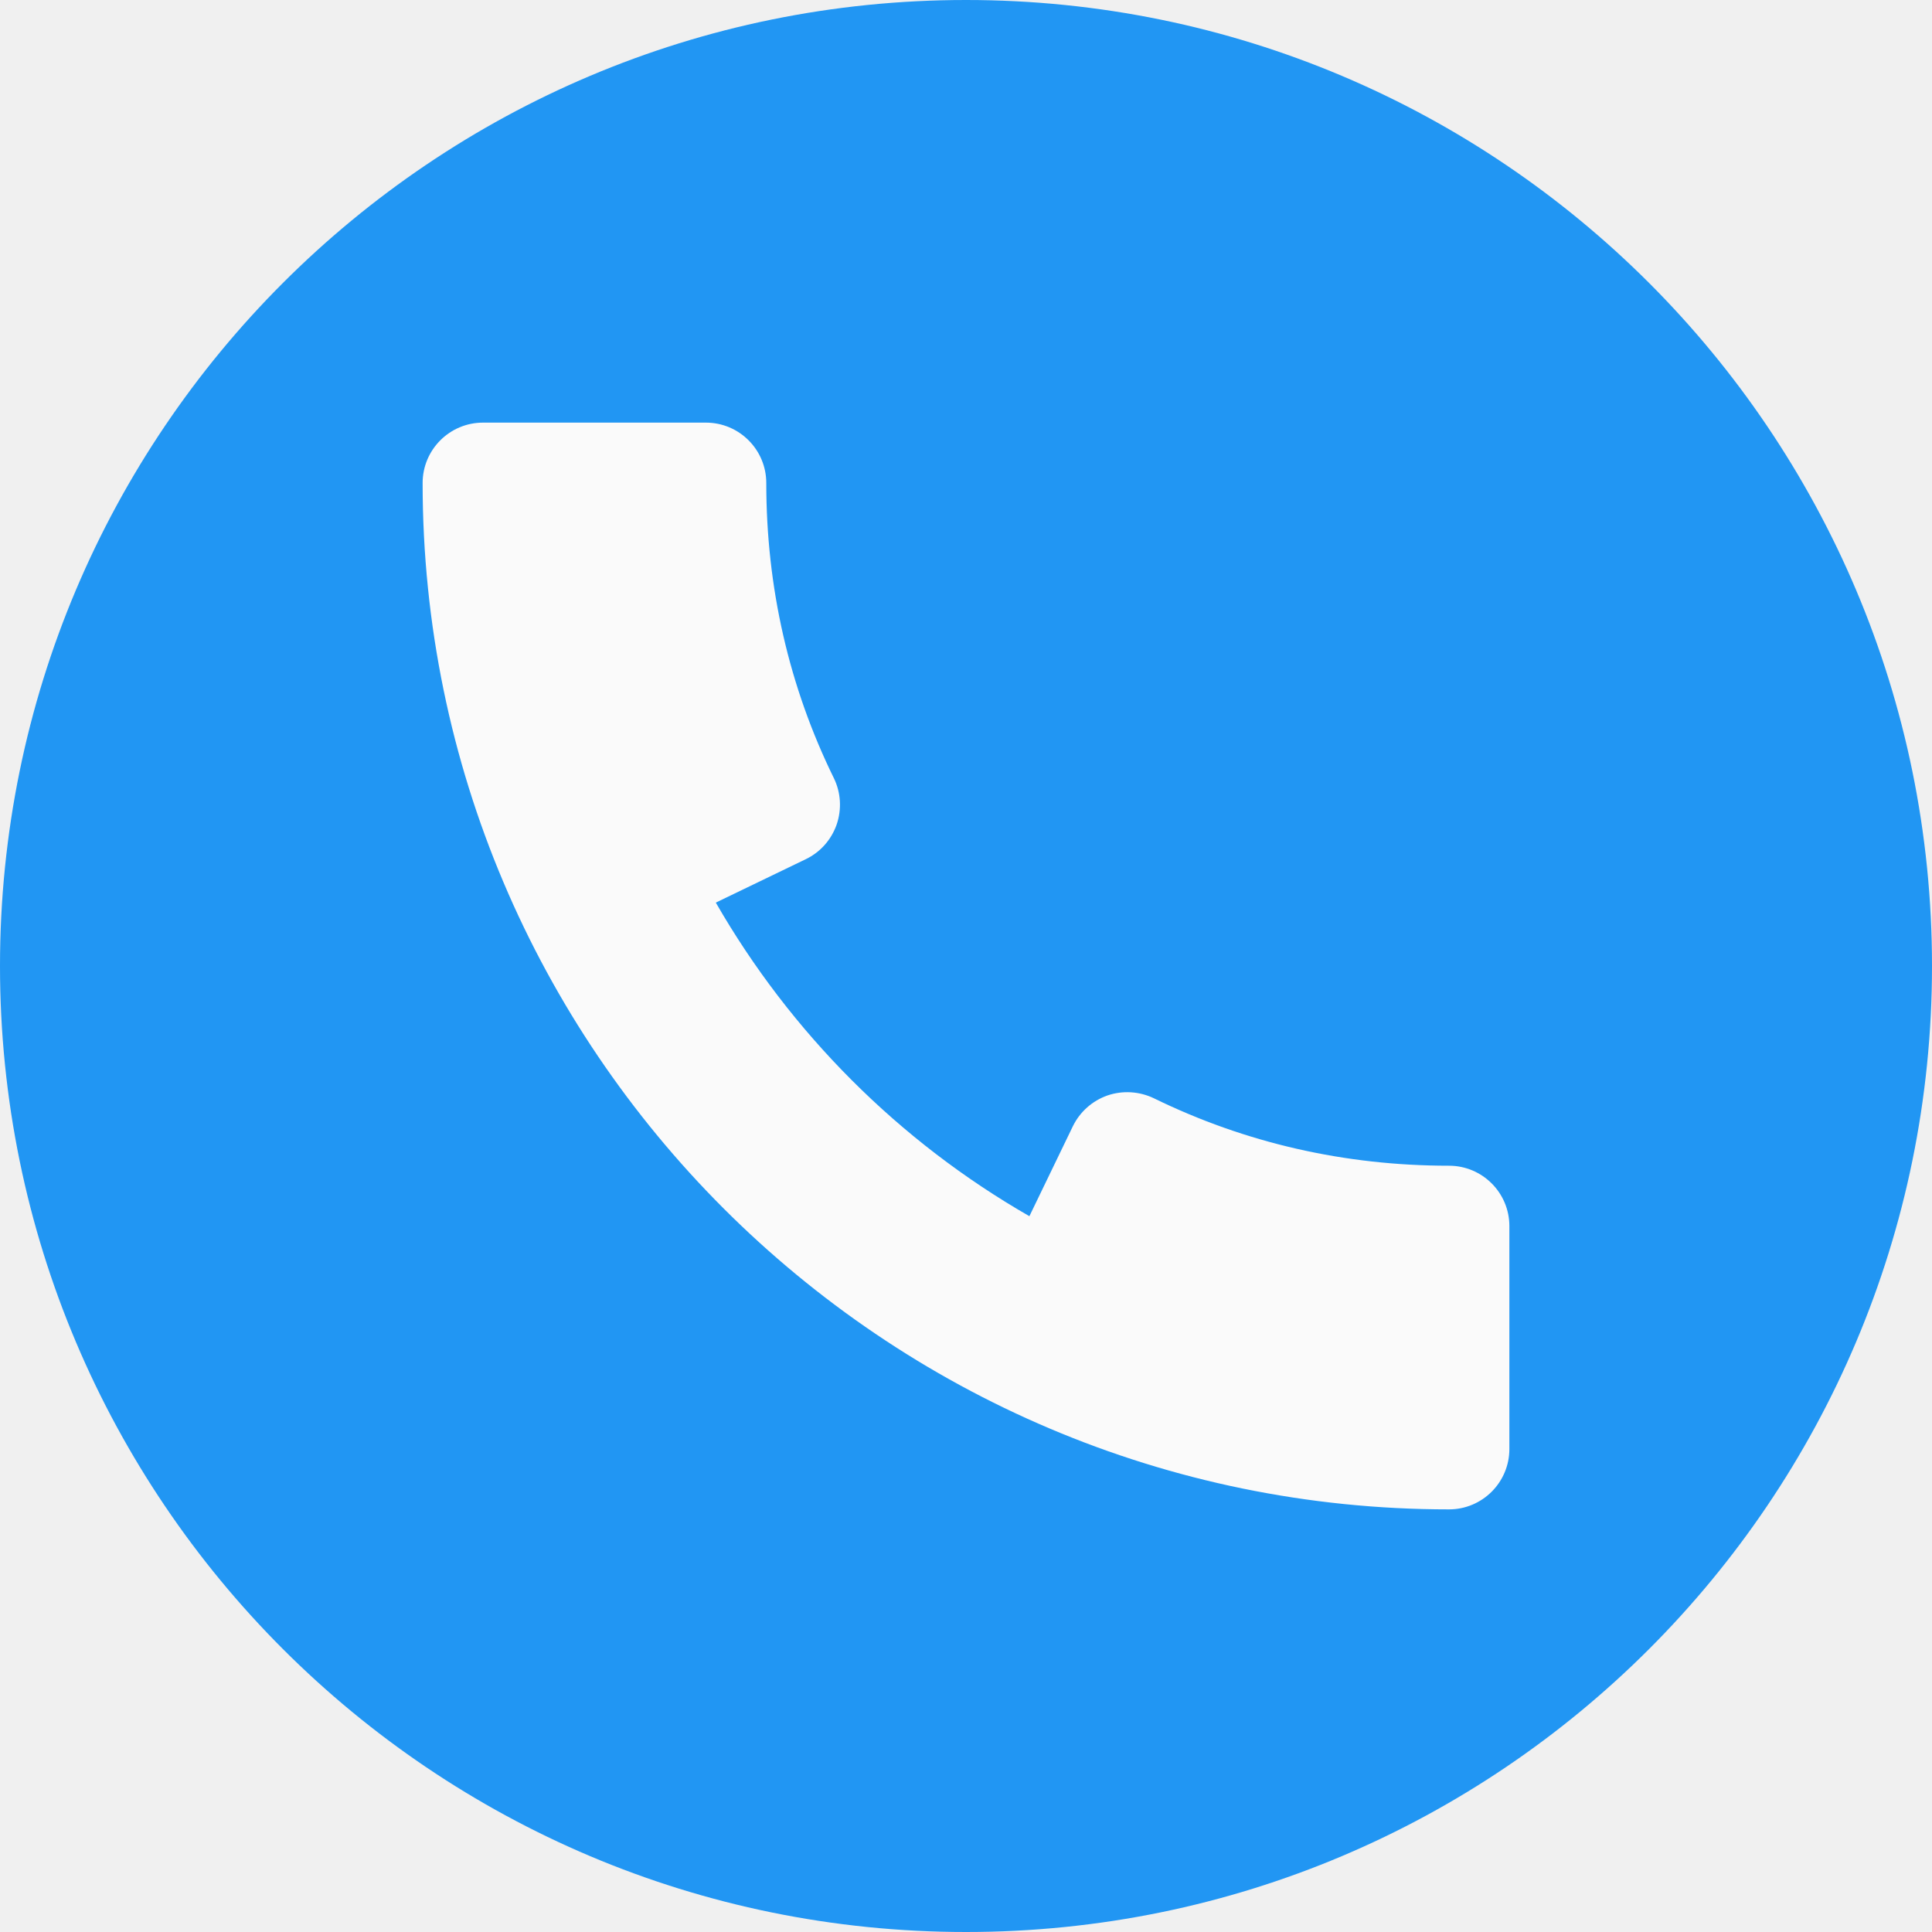
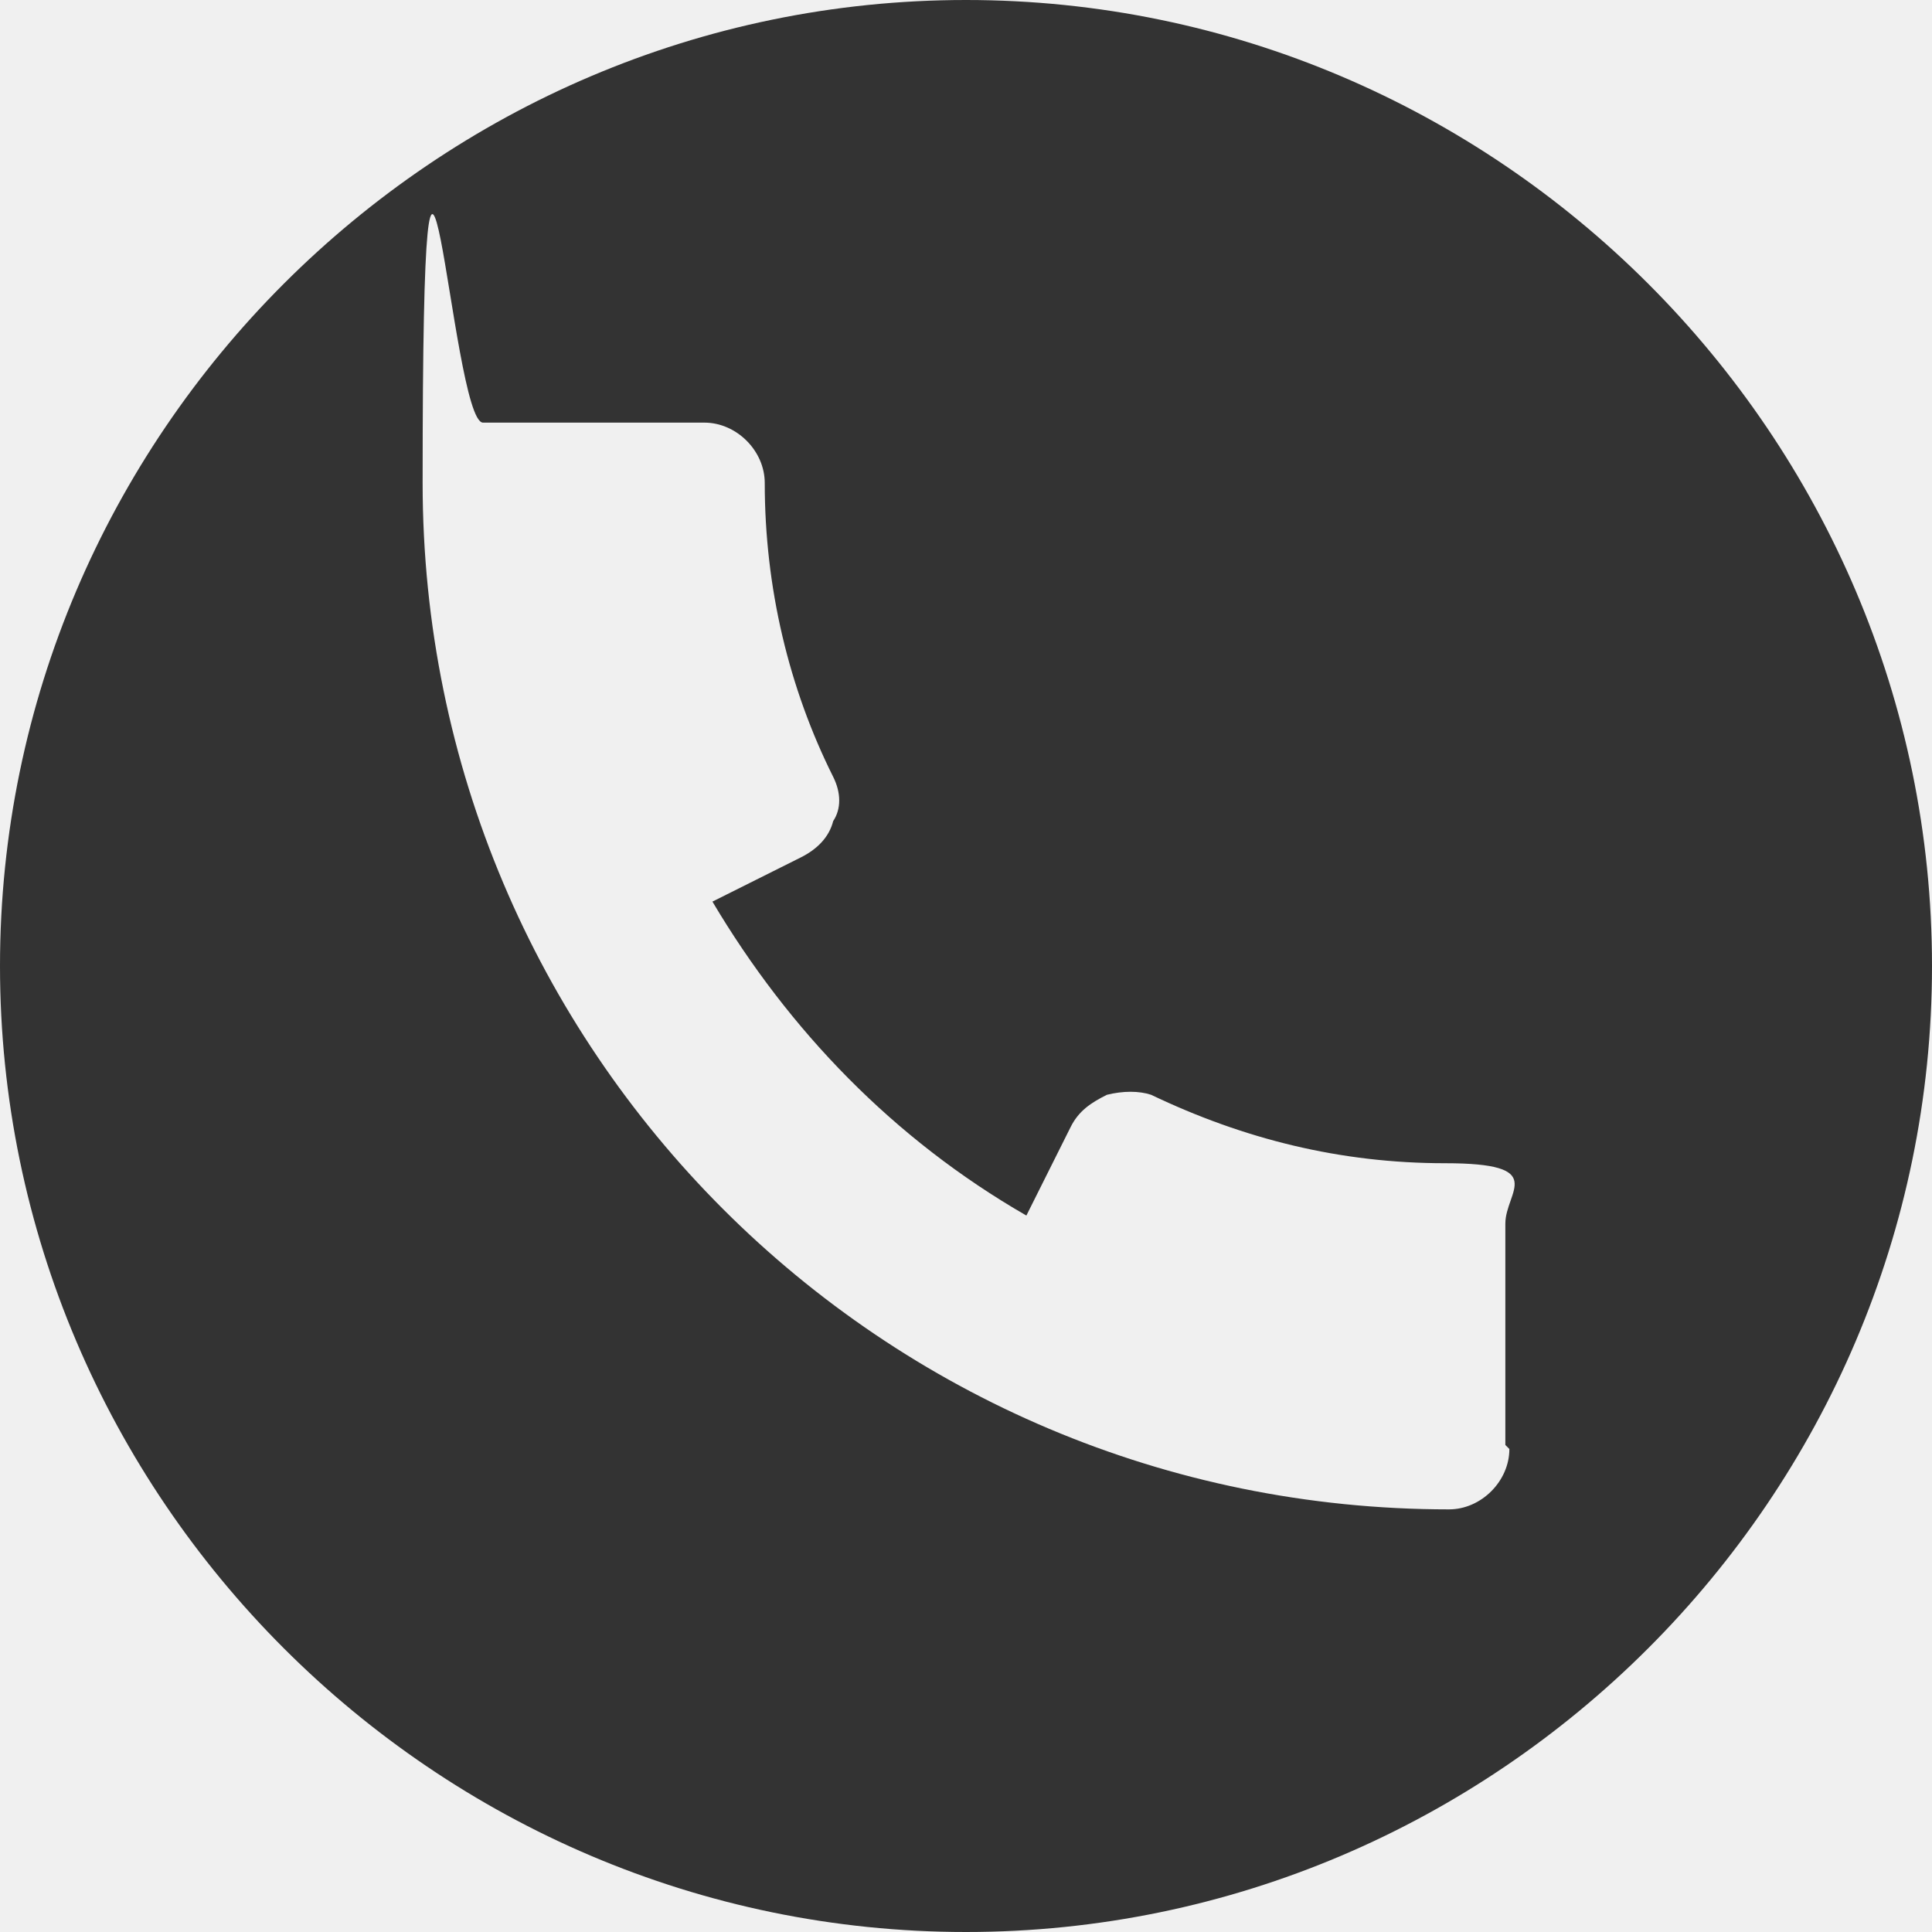
- <svg xmlns="http://www.w3.org/2000/svg" width="48" height="48" viewBox="0 0 48 48" fill="none">
-   <g clip-path="url(#clip0_1616_89)">
-     <path d="M24 48C37.255 48 48 37.255 48 24C48 10.745 37.255 0 24 0C10.745 0 0 10.745 0 24C0 37.255 10.745 48 24 48Z" fill="#2196F3" />
-     <path d="M36 28.962C33.411 28.962 30.942 28.398 28.665 27.285C28.308 27.114 27.894 27.087 27.516 27.216C27.138 27.348 26.829 27.624 26.655 27.981L25.575 30.216C22.335 28.356 19.647 25.665 17.784 22.425L20.022 21.345C20.382 21.171 20.655 20.862 20.787 20.484C20.916 20.106 20.892 19.692 20.718 19.335C19.602 17.061 19.038 14.592 19.038 12C19.038 11.172 18.366 10.5 17.538 10.5H12C11.172 10.5 10.5 11.172 10.5 12C10.5 26.061 21.939 37.5 36 37.5C36.828 37.5 37.5 36.828 37.5 36V30.462C37.5 29.634 36.828 28.962 36 28.962Z" fill="#FAFAFA" />
-   </g>
+ <svg xmlns="http://www.w3.org/2000/svg" id="Layer_1" data-name="Layer 1" version="1.1" viewBox="0 0 48 48">
  <defs>
-     <clipPath id="clip0_1616_89">
-       <rect width="48" height="48" fill="white" />
+     <style>
+       .cls-1 {
+         fill: none;
+       }
+ 
+       .cls-1, .cls-2 {
+         stroke-width: 0px;
+       }
+ 
+       .cls-3 {
+         clip-path: url(#clippath);
+       }
+ 
+       .cls-2 {
+         fill: #333;
+       }
+     </style>
+     <clipPath id="clippath">
+       <rect class="cls-1" width="48" height="48" />
    </clipPath>
  </defs>
+   <g class="cls-3">
+     <path class="cls-2" d="M24,0C10.8,0,0,10.8,0,24s10.8,24,24,24,24-10.8,24-24S37.2,0,24,0ZM37.5,36c0,.8-.7,1.5-1.5,1.5-14.1,0-25.5-11.4-25.5-25.5s.7-1.5,1.5-1.5h5.5c.8,0,1.5.7,1.5,1.5,0,2.6.6,5.1,1.7,7.3.2.4.2.8,0,1.1-.1.4-.4.7-.8.9l-2.2,1.1c1.9,3.2,4.5,5.9,7.8,7.8l1.1-2.2c.2-.4.5-.6.9-.8.4-.1.8-.1,1.1,0,2.3,1.1,4.7,1.7,7.3,1.7s1.5.7,1.5,1.5v5.5Z" />
+   </g>
</svg>
